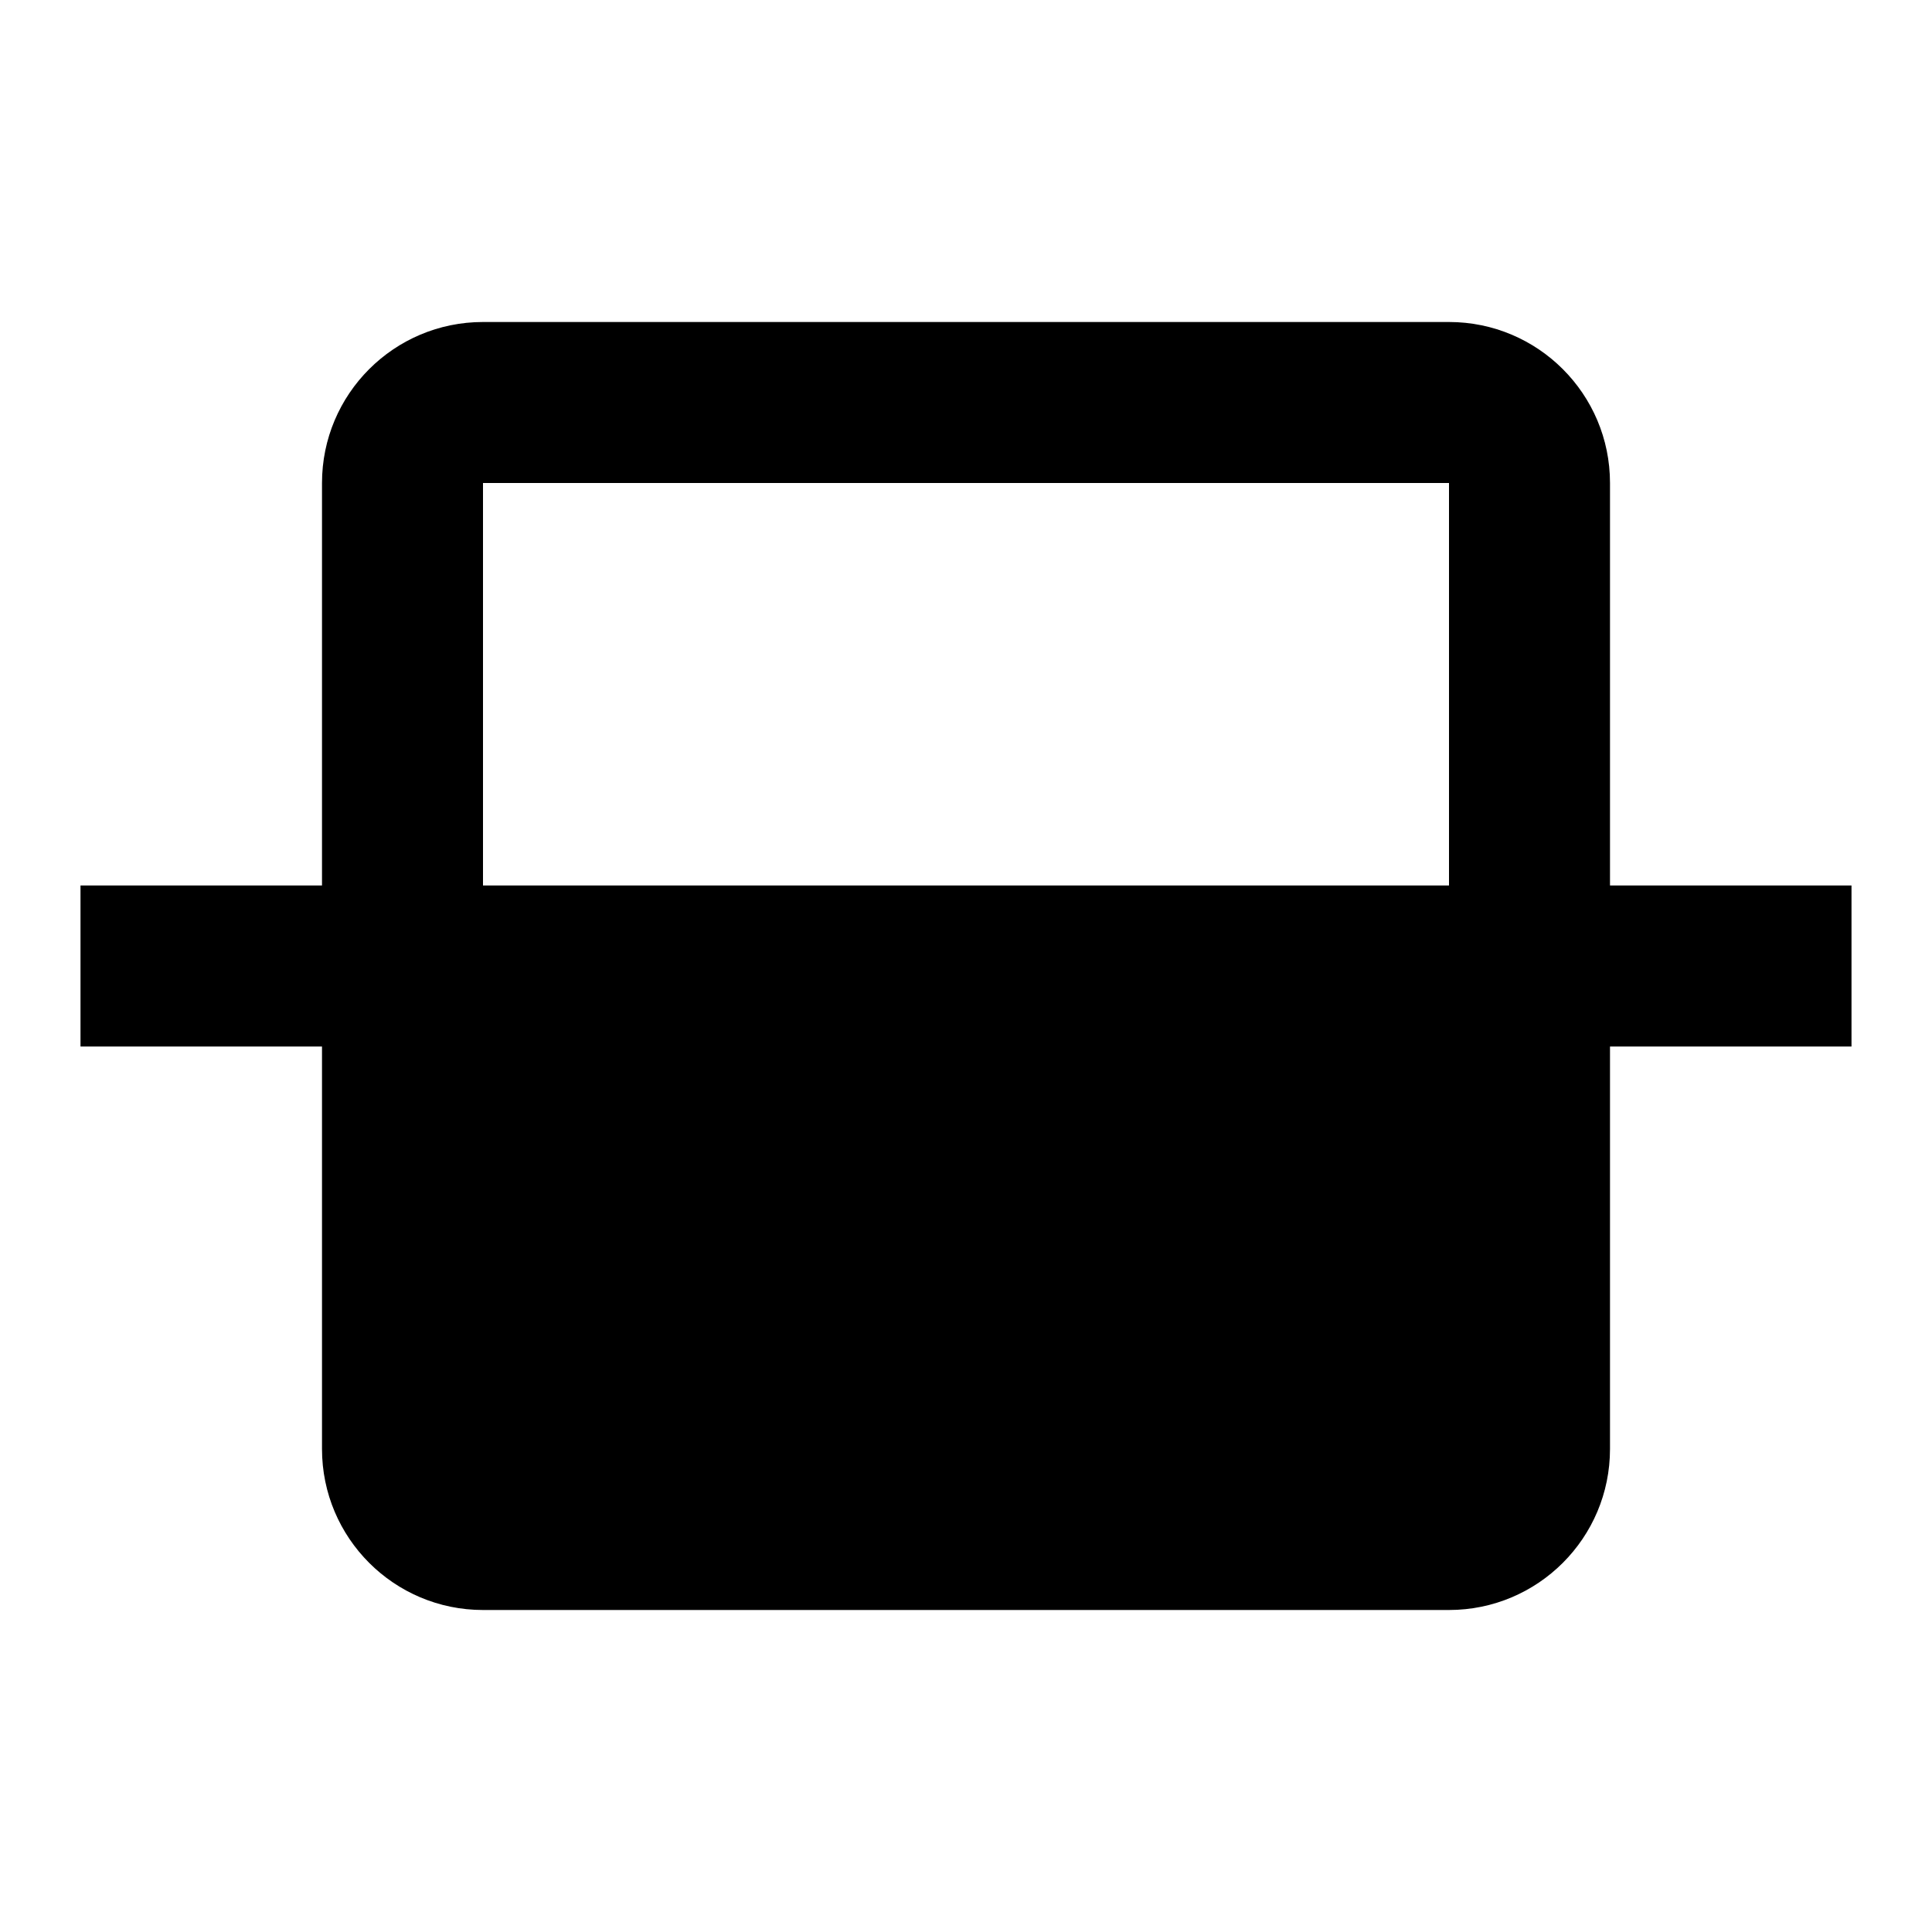
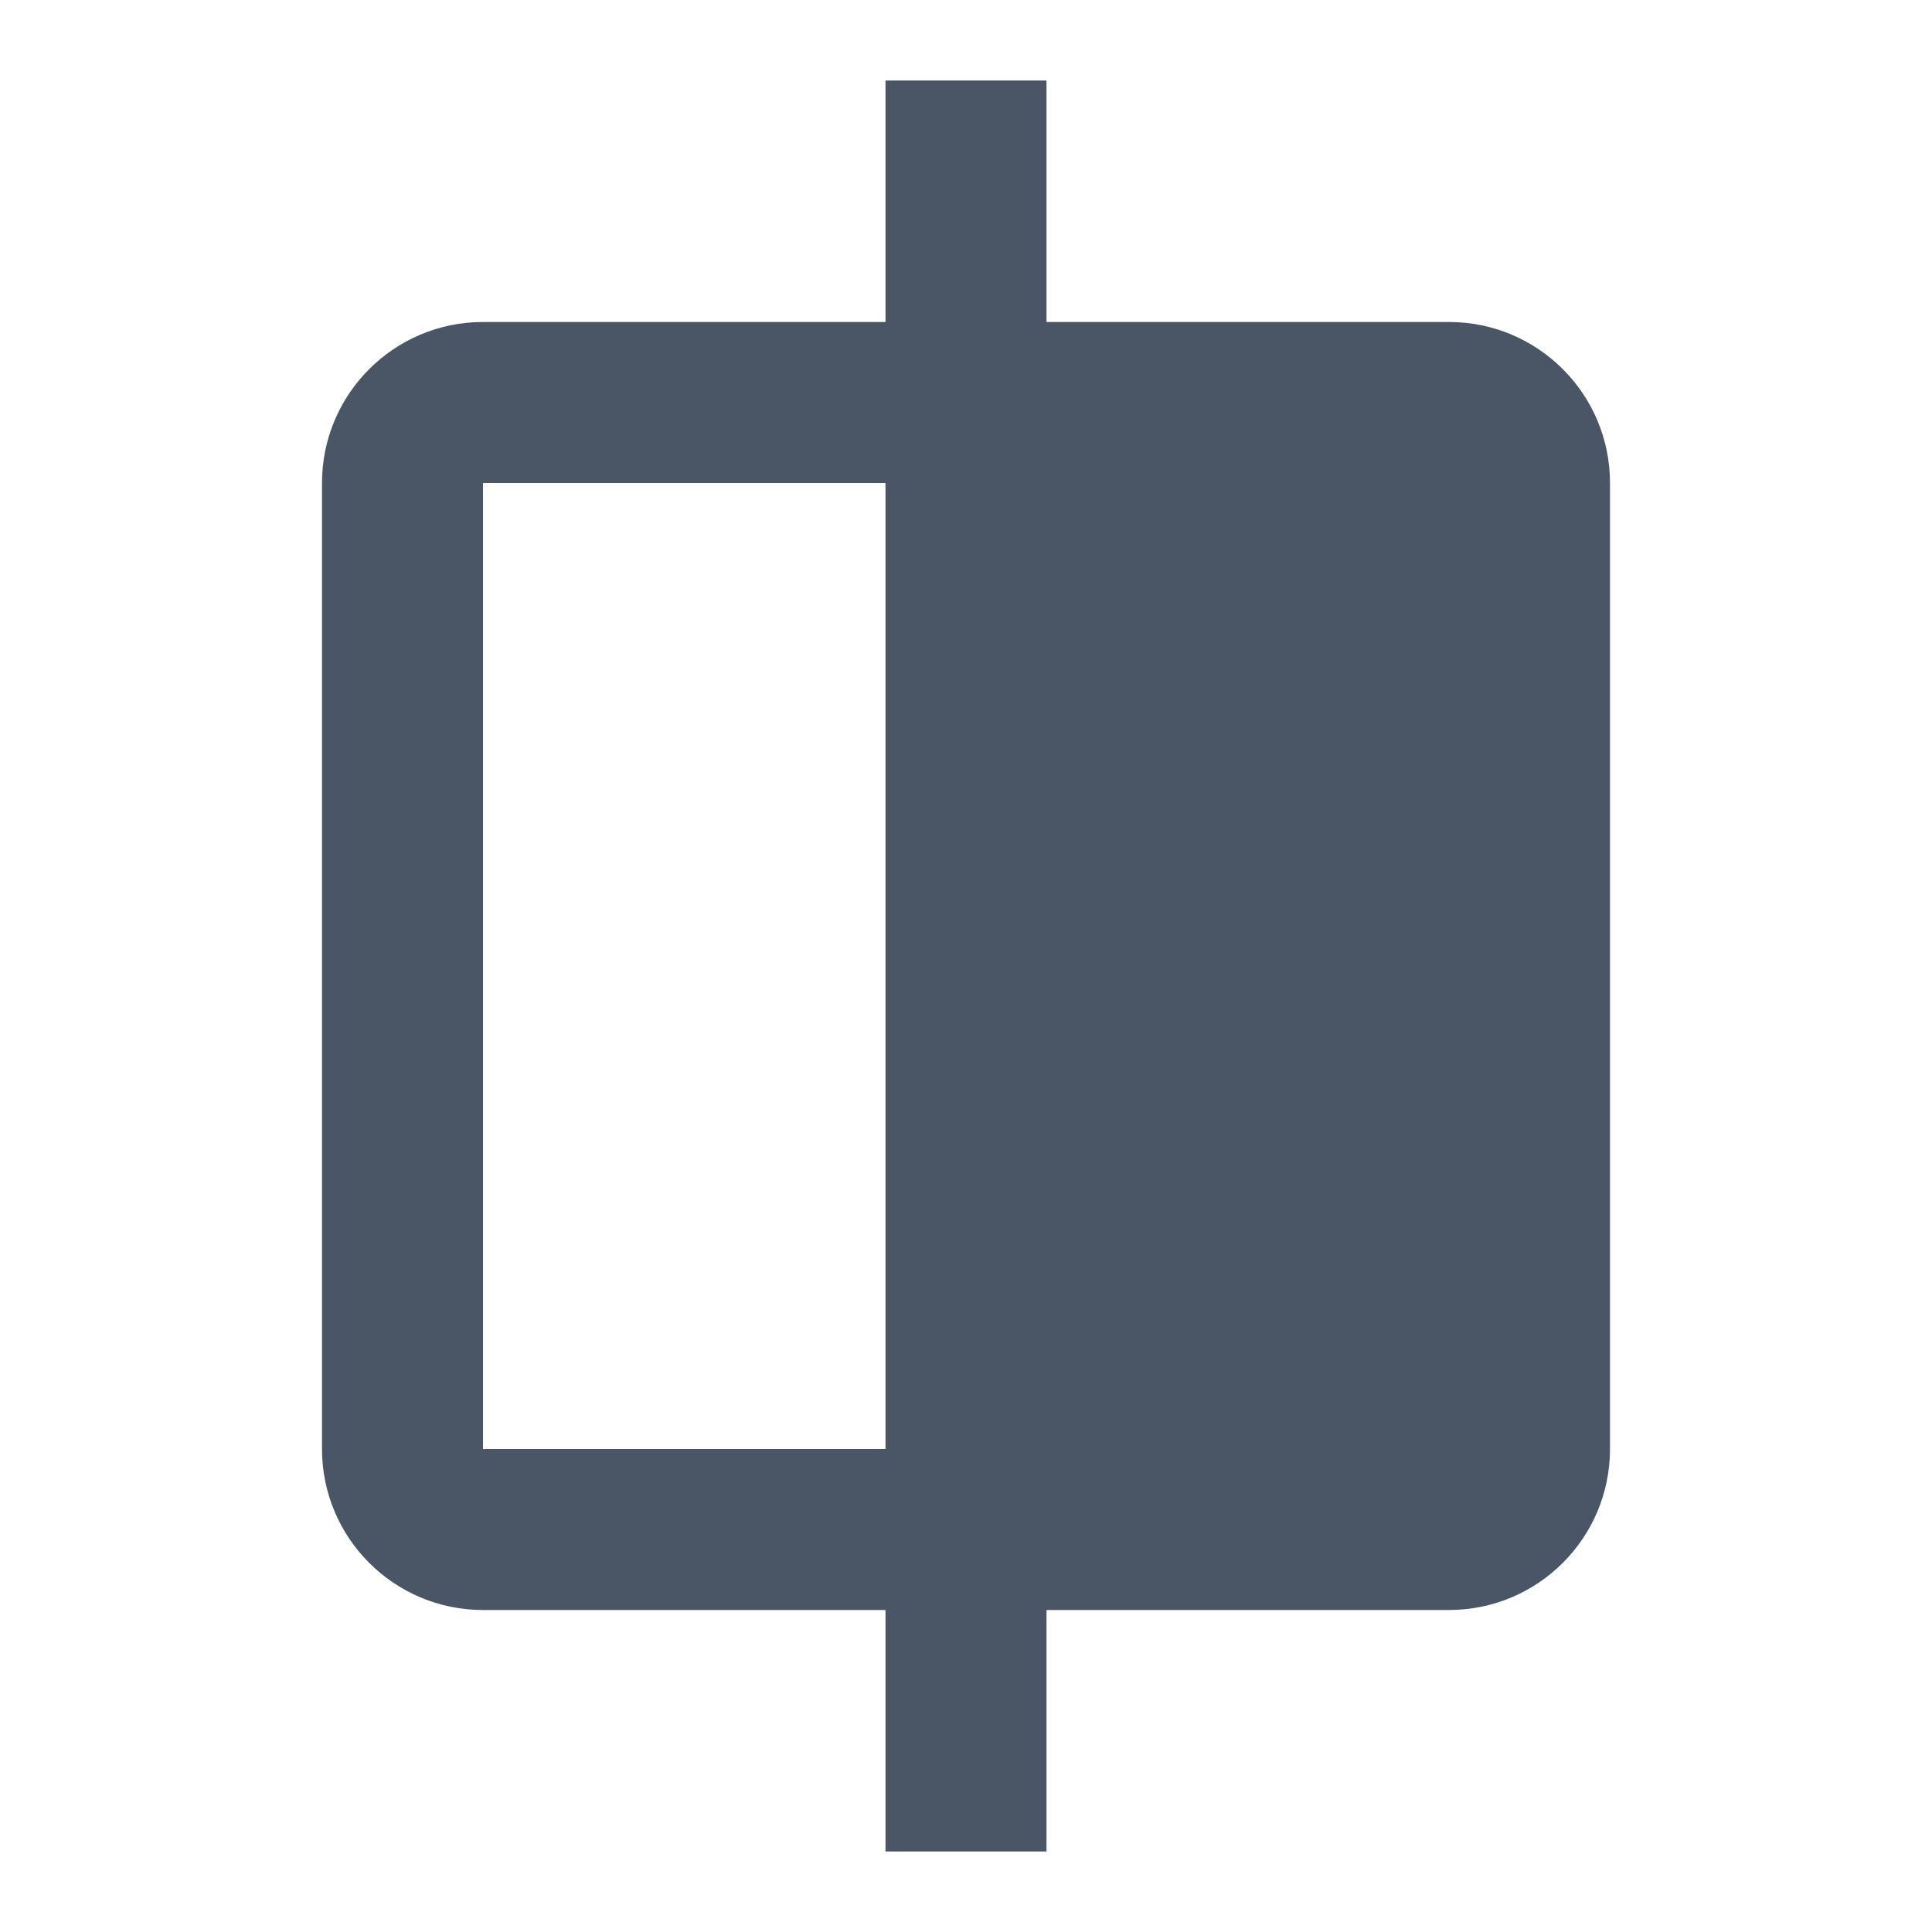
- <svg xmlns="http://www.w3.org/2000/svg" aria-hidden="true" role="img" viewBox="0 0 24 24">
-   <path fill="currentColor" d="M20 18v-5h3v-2h-3V6a2 2 0 0 0-2-2H6a2 2 0 0 0-2 2v5H1v2h3v5a2 2 0 0 0 2 2h12a2 2 0 0 0 2-2M6 6h12v5H6z" />
+ <svg xmlns="http://www.w3.org/2000/svg" aria-hidden="true" role="img" style="color: rgb(74, 85, 101);" width="64" height="64" viewBox="0 0 24 24">
+   <path fill="currentColor" d="M18 4h-5V1h-2v3H6a2 2 0 0 0-2 2v12a2 2 0 0 0 2 2h5v3h2v-3h5a2 2 0 0 0 2-2V6a2 2 0 0 0-2-2M6 18V6h5v12z" />
</svg>
